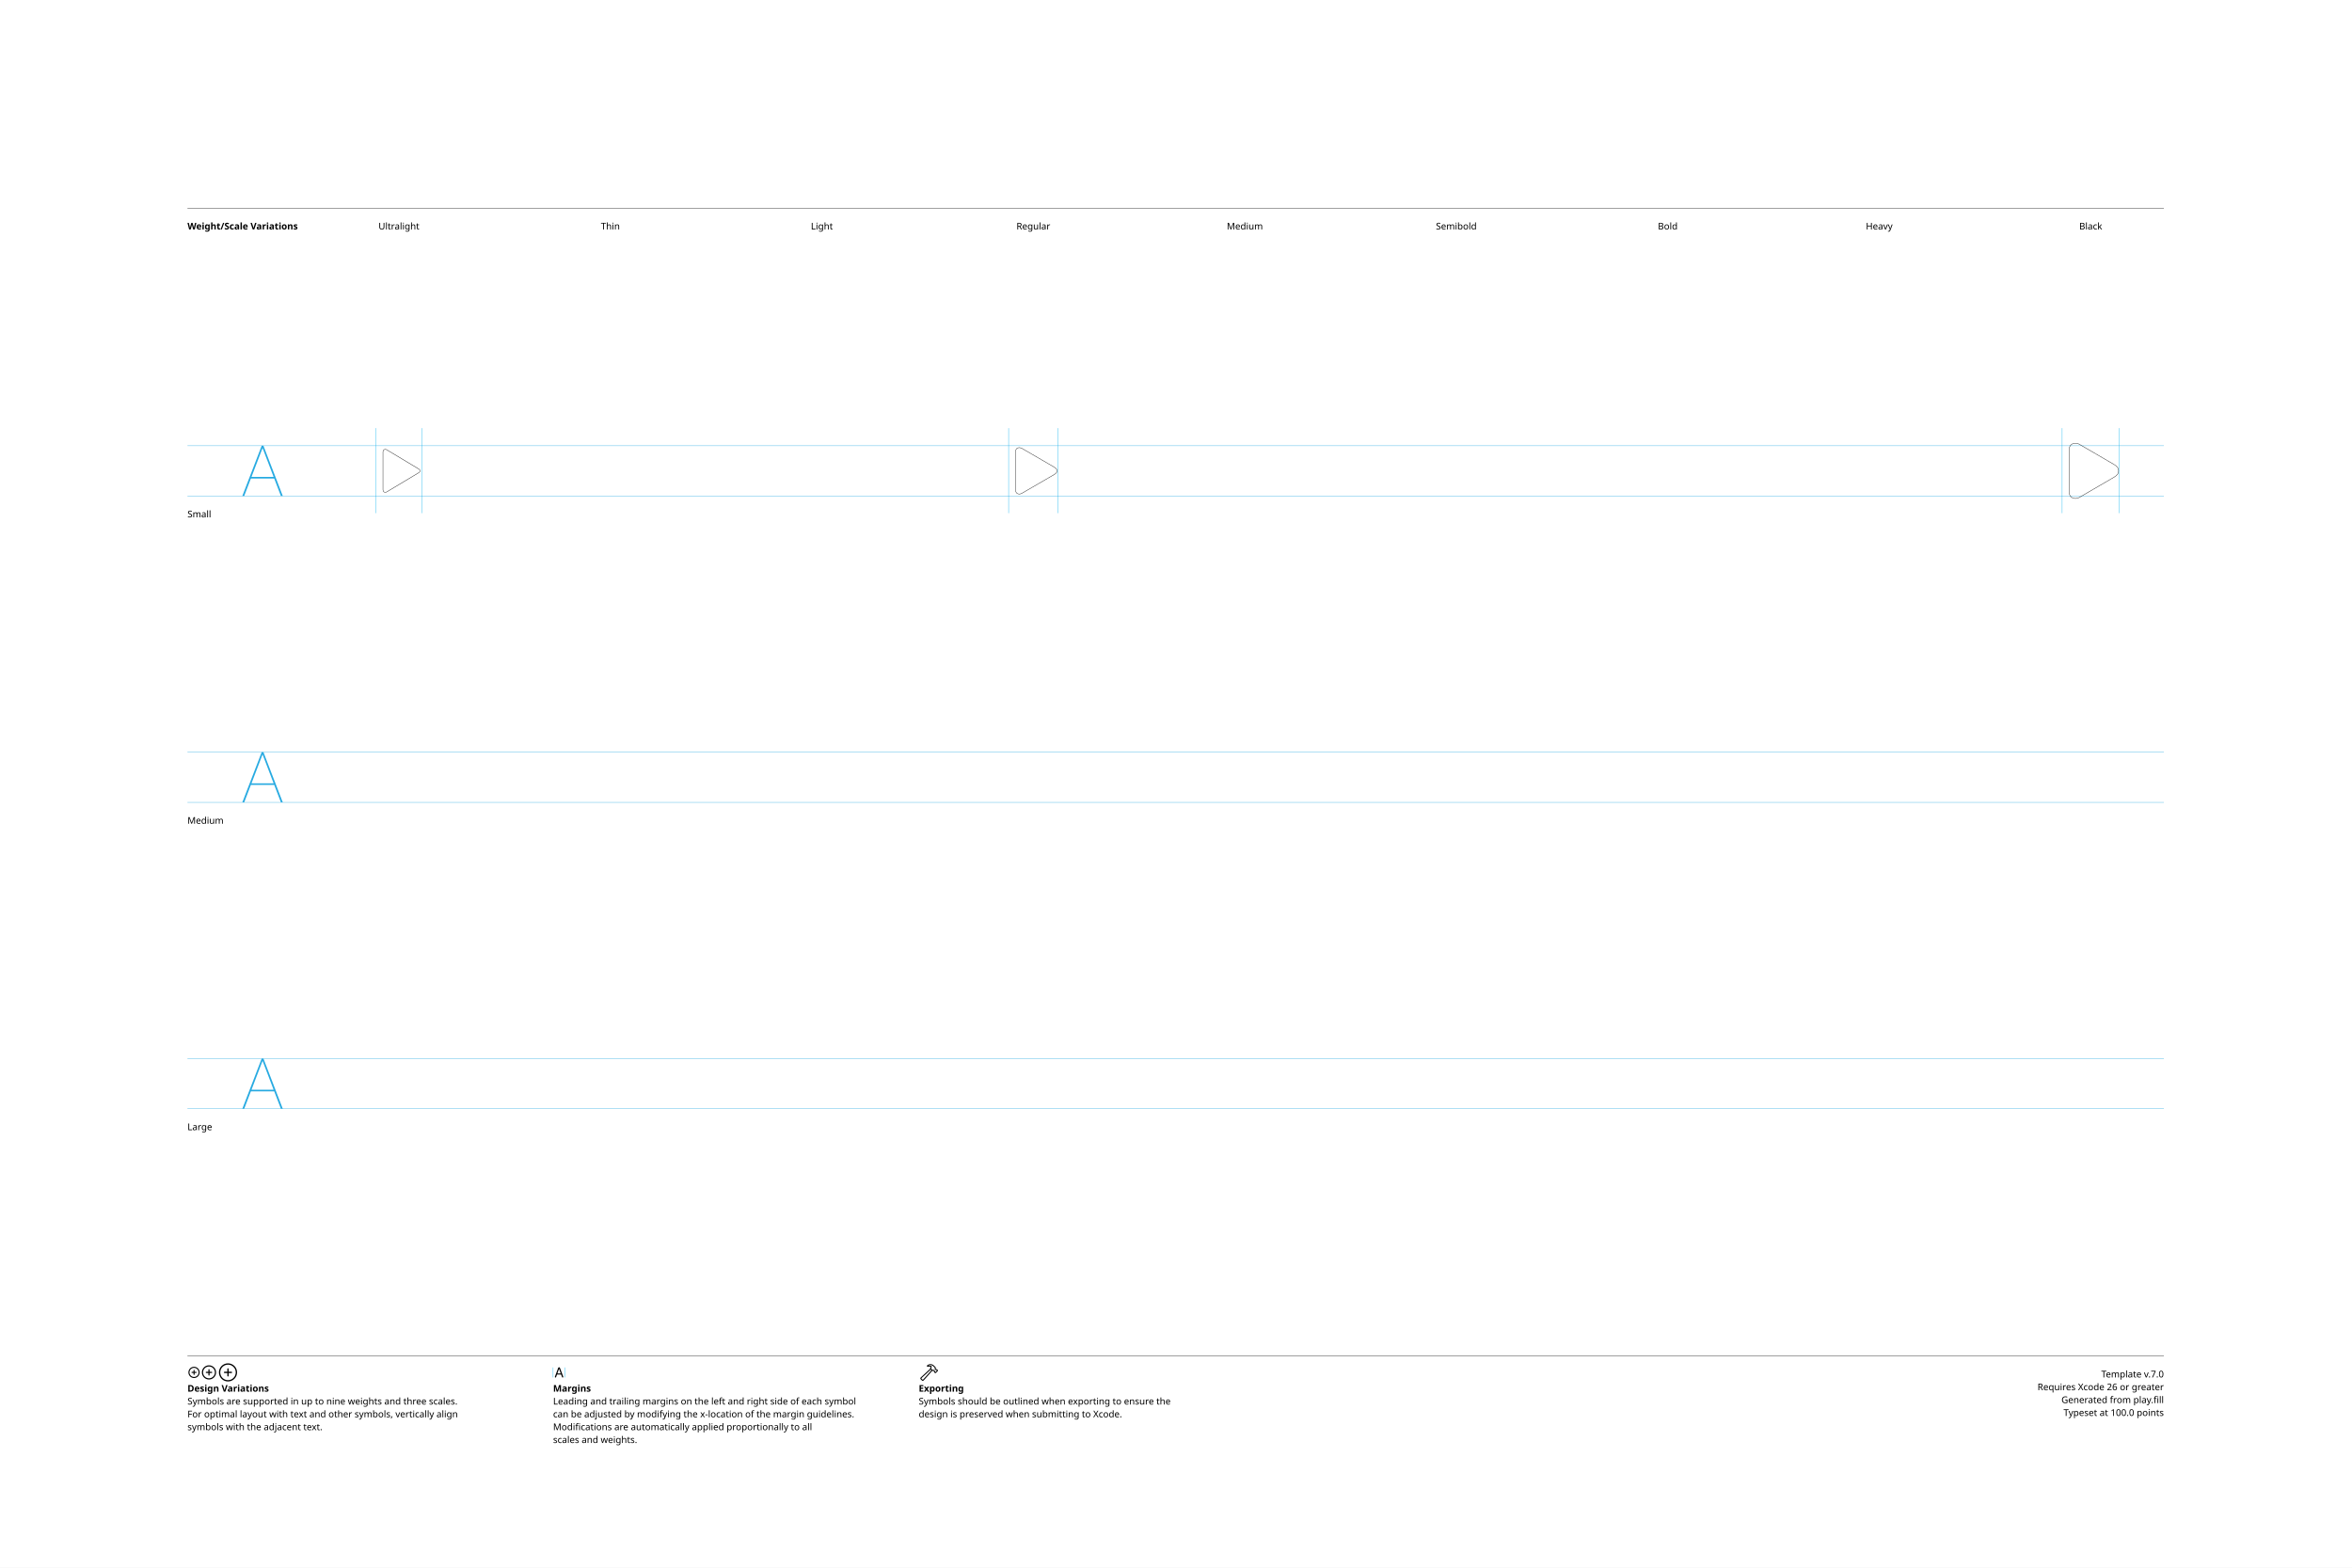
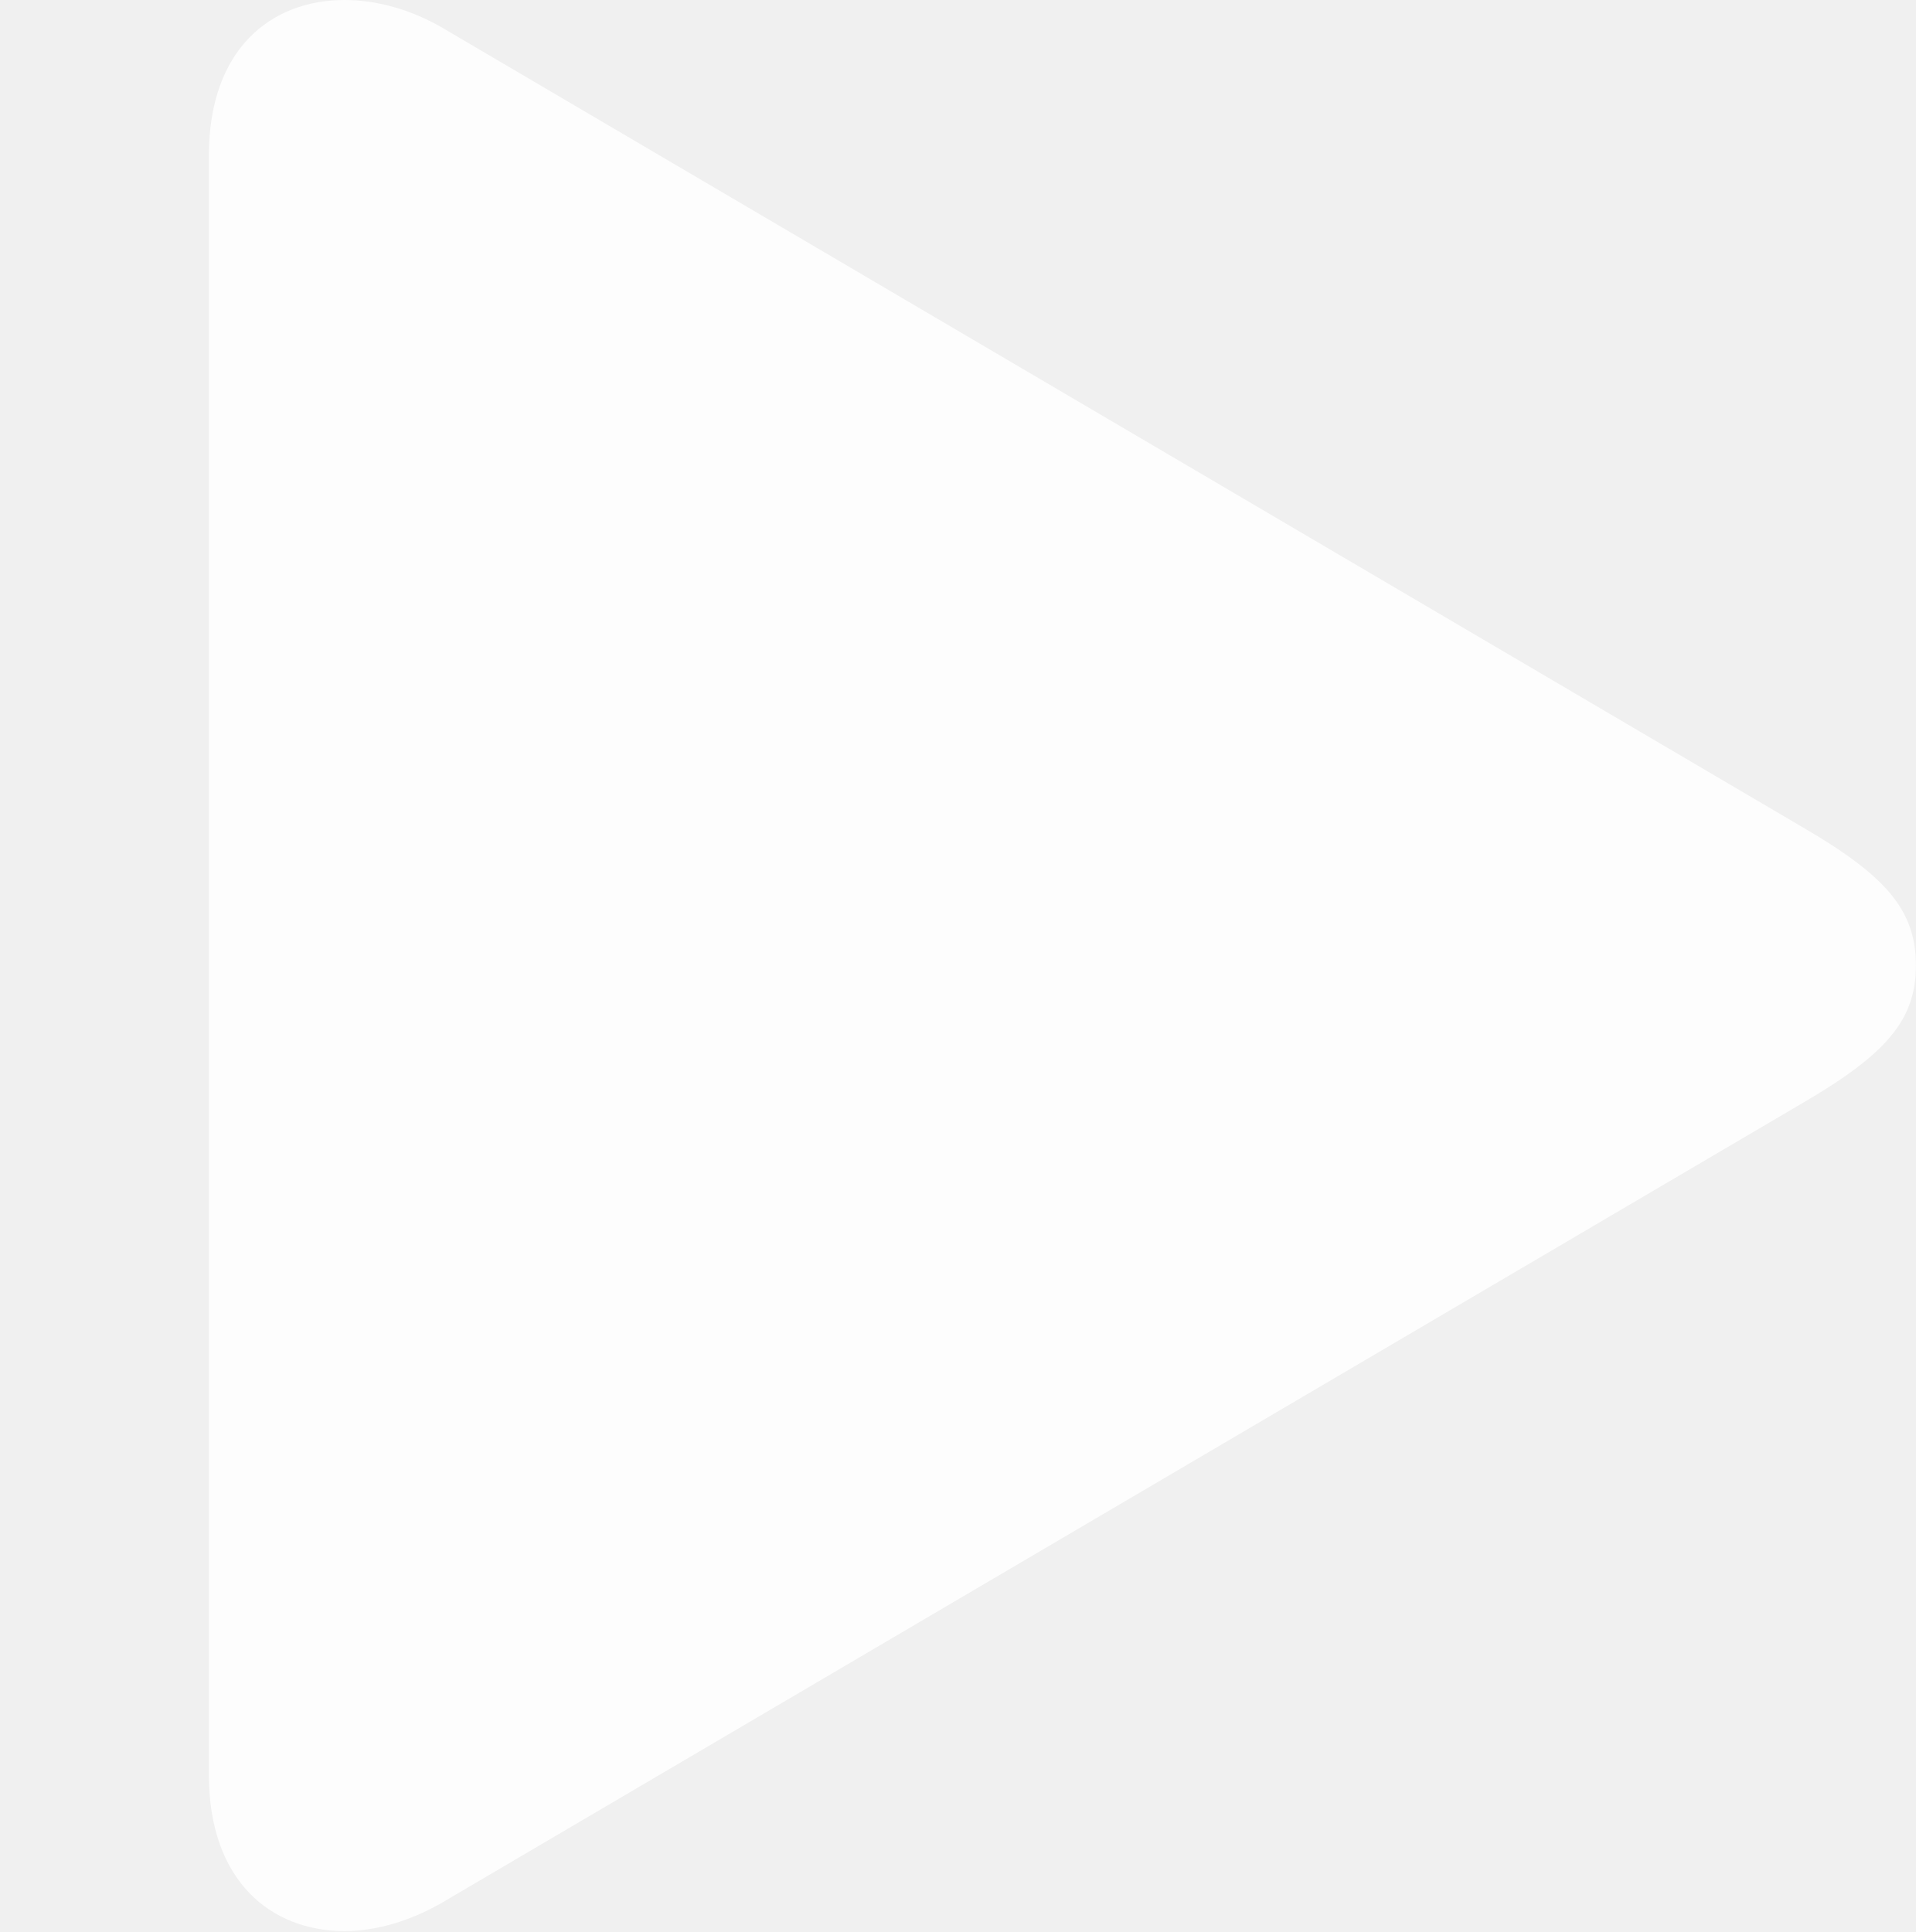
- <svg xmlns="http://www.w3.org/2000/svg" version="1.1" viewBox="0 0 3300 2200">
-   <style>.defaults {-sfsymbols-variable-value-mode:color;-sfsymbols-draw-reverses-motion-groups:true}
- 
- .monochrome-0 {-sfsymbols-motion-group:0;-sfsymbols-layer-tags:play.fill}
- 
- .multicolor-0:tintColor {-sfsymbols-motion-group:0;-sfsymbols-layer-tags:play.fill}
- 
- .hierarchical-0:primary {-sfsymbols-motion-group:0;-sfsymbols-layer-tags:play.fill}
- 
- .SFSymbolsPreviewWireframe {fill:none;opacity:1.0;stroke:black;stroke-width:0.5}
- </style>
-   <g id="Notes">
-     <rect height="2200" id="artboard" style="fill:white;opacity:1" width="3300" x="0" y="0" />
-     <line style="fill:none;stroke:black;opacity:1;stroke-width:0.5;" x1="263" x2="3036" y1="292" y2="292" />
-     <text style="stroke:none;fill:black;font-family:sans-serif;font-size:13;font-weight:bold;" transform="matrix(1 0 0 1 263 322)">Weight/Scale Variations</text>
-     <text style="stroke:none;fill:black;font-family:sans-serif;font-size:13;text-anchor:middle;" transform="matrix(1 0 0 1 559.711 322)">Ultralight</text>
-     <text style="stroke:none;fill:black;font-family:sans-serif;font-size:13;text-anchor:middle;" transform="matrix(1 0 0 1 856.422 322)">Thin</text>
-     <text style="stroke:none;fill:black;font-family:sans-serif;font-size:13;text-anchor:middle;" transform="matrix(1 0 0 1 1153.13 322)">Light</text>
-     <text style="stroke:none;fill:black;font-family:sans-serif;font-size:13;text-anchor:middle;" transform="matrix(1 0 0 1 1449.84 322)">Regular</text>
-     <text style="stroke:none;fill:black;font-family:sans-serif;font-size:13;text-anchor:middle;" transform="matrix(1 0 0 1 1746.56 322)">Medium</text>
-     <text style="stroke:none;fill:black;font-family:sans-serif;font-size:13;text-anchor:middle;" transform="matrix(1 0 0 1 2043.27 322)">Semibold</text>
-     <text style="stroke:none;fill:black;font-family:sans-serif;font-size:13;text-anchor:middle;" transform="matrix(1 0 0 1 2339.98 322)">Bold</text>
-     <text style="stroke:none;fill:black;font-family:sans-serif;font-size:13;text-anchor:middle;" transform="matrix(1 0 0 1 2636.69 322)">Heavy</text>
-     <text style="stroke:none;fill:black;font-family:sans-serif;font-size:13;text-anchor:middle;" transform="matrix(1 0 0 1 2933.4 322)">Black</text>
-     <line style="fill:none;stroke:black;opacity:1;stroke-width:0.5;" x1="263" x2="3036" y1="1903" y2="1903" />
-     <g transform="matrix(0.2 0 0 0.2 263 1933)">
-       <path d="m46.24 4.15c21.777 0 39.453-17.627 39.453-39.404s-17.676-39.404-39.453-39.404c-21.729 0-39.404 17.627-39.404 39.404s17.676 39.404 39.404 39.404Zm0-7.422c-17.676 0-31.934-14.307-31.934-31.982s14.258-31.982 31.934-31.982 31.982 14.307 31.982 31.982-14.307 31.982-31.982 31.982Zm3.613-17.773v-28.467c0-2.246-1.465-3.76-3.711-3.76-2.148 0-3.613 1.514-3.613 3.76v28.467c0 2.197 1.465 3.711 3.613 3.711 2.246 0 3.711-1.514 3.711-3.711Zm-17.822-10.596h28.418c2.197 0 3.711-1.465 3.711-3.613 0-2.197-1.514-3.711-3.711-3.711h-28.418c-2.246 0-3.76 1.514-3.76 3.711 0 2.148 1.514 3.613 3.76 3.613Z" />
-     </g>
-     <g transform="matrix(0.2 0 0 0.2 281.506 1933)">
-       <path d="m58.545 14.551c27.49 0 49.805-22.314 49.805-49.805s-22.314-49.805-49.805-49.805-49.805 22.314-49.805 49.805 22.314 49.805 49.805 49.805Zm0-8.301c-22.949 0-41.504-18.555-41.504-41.504s18.555-41.504 41.504-41.504 41.504 18.555 41.504 41.504-18.555 41.504-41.504 41.504Zm4.053-23.096v-36.914c0-2.49-1.709-4.199-4.15-4.199-2.393 0-4.053 1.709-4.053 4.199v36.914c0 2.441 1.66 4.15 4.053 4.15 2.441 0 4.15-1.66 4.15-4.15Zm-22.559-14.404h36.963c2.441 0 4.15-1.611 4.15-4.004 0-2.441-1.709-4.15-4.15-4.15h-36.963c-2.49 0-4.15 1.709-4.15 4.15 0 2.393 1.66 4.004 4.15 4.004Z" />
-     </g>
-     <g transform="matrix(0.2 0 0 0.2 304.924 1933)">
-       <path d="m74.853 28.32c35.107 0 63.623-28.467 63.623-63.574s-28.516-63.623-63.623-63.623-63.574 28.516-63.574 63.623 28.467 63.574 63.574 63.574Zm0-9.082c-30.127 0-54.492-24.365-54.492-54.492s24.365-54.492 54.492-54.492 54.492 24.365 54.492 54.492-24.365 54.492-54.492 54.492Zm4.443-30.322v-48.486c0-2.734-1.855-4.639-4.541-4.639-2.588 0-4.443 1.904-4.443 4.639v48.486c0 2.686 1.855 4.59 4.443 4.59 2.686 0 4.541-1.855 4.541-4.59Zm-28.711-19.775h48.486c2.686 0 4.59-1.807 4.59-4.395 0-2.734-1.855-4.59-4.59-4.59h-48.486c-2.734 0-4.59 1.855-4.59 4.59 0 2.588 1.855 4.395 4.59 4.395Z" />
-     </g>
-     <text style="stroke:none;fill:black;font-family:sans-serif;font-size:13;font-weight:bold;" transform="matrix(1 0 0 1 263 1953)">Design Variations</text>
-     <text style="stroke:none;fill:black;font-family:sans-serif;font-size:13;" transform="matrix(1 0 0 1 263 1971)">Symbols are supported in up to nine weights and three scales.</text>
-     <text style="stroke:none;fill:black;font-family:sans-serif;font-size:13;" transform="matrix(1 0 0 1 263 1989)">For optimal layout with text and other symbols, vertically align</text>
-     <text style="stroke:none;fill:black;font-family:sans-serif;font-size:13;" transform="matrix(1 0 0 1 263 2007)">symbols with the adjacent text.</text>
-     <line style="fill:none;stroke:#00AEEF;stroke-width:0.5;opacity:1.0;" x1="776" x2="776" y1="1919" y2="1933" />
-     <g transform="matrix(0.2 0 0 0.2 776 1933)">
-       <path d="m16.553 0.781c2.588 0 3.857-0.977 4.785-3.711l20.557-57.52h0.244l20.605 57.52c0.928 2.734 2.197 3.711 4.736 3.711 2.588 0 4.248-1.562 4.248-4.004 0-0.83-0.146-1.611-0.537-2.637l-22.9-60.986c-1.123-2.979-3.125-4.492-6.25-4.492-3.027 0-5.078 1.465-6.152 4.443l-22.9 61.084c-0.391 1.025-0.537 1.807-0.537 2.637 0 2.441 1.562 3.955 4.102 3.955Zm10.205-20.947h30.664c2.002 0 3.662-1.66 3.662-3.662 0-2.051-1.66-3.662-3.662-3.662h-30.664c-2.002 0-3.662 1.611-3.662 3.662 0 2.002 1.66 3.662 3.662 3.662Z" />
-     </g>
-     <line style="fill:none;stroke:#00AEEF;stroke-width:0.5;opacity:1.0;" x1="792.836" x2="792.836" y1="1919" y2="1933" />
-     <text style="stroke:none;fill:black;font-family:sans-serif;font-size:13;font-weight:bold;" transform="matrix(1 0 0 1 776 1953)">Margins</text>
-     <text style="stroke:none;fill:black;font-family:sans-serif;font-size:13;" transform="matrix(1 0 0 1 776 1971)">Leading and trailing margins on the left and right side of each symbol</text>
-     <text style="stroke:none;fill:black;font-family:sans-serif;font-size:13;" transform="matrix(1 0 0 1 776 1989)">can be adjusted by modifying the x-location of the margin guidelines.</text>
-     <text style="stroke:none;fill:black;font-family:sans-serif;font-size:13;" transform="matrix(1 0 0 1 776 2007)">Modifications are automatically applied proportionally to all</text>
-     <text style="stroke:none;fill:black;font-family:sans-serif;font-size:13;" transform="matrix(1 0 0 1 776 2025)">scales and weights.</text>
-     <g transform="matrix(0.2 0 0 0.2 1289 1933)">
-       <path d="m14.209 13.135 7.861 7.861c4.297 4.395 9.326 4.102 13.867-1.025l60.693-68.213-4.883-4.883-60.254 67.676c-1.807 1.953-3.467 2.441-5.811 0.098l-5.176-5.127c-2.295-2.295-1.807-3.955 0.195-5.811l67.481-62.158-4.883-4.834-68.066 62.598c-4.98 4.59-5.322 9.473-1.025 13.818Zm44.873-97.461c-2.051 2.002-2.246 4.883-1.074 6.787 1.123 1.807 3.467 3.027 6.592 2.246 5.859-1.66 12.598-2.393 18.896 0.928l-2.686 7.129c-1.611 4.004-0.732 6.885 1.709 9.424l10.254 10.303c2.344 2.393 4.541 2.441 7.08 1.953l4.443-0.732 2.588 2.539-0.195 2.246c-0.098 2.295 0.537 4.297 2.783 6.494l3.369 3.32c2.295 2.295 5.518 2.49 7.812 0.195l12.988-13.037c2.295-2.344 2.148-5.371-0.195-7.666l-3.418-3.418c-2.197-2.197-4.053-3.027-6.348-2.881l-2.344 0.244-2.441-2.441 1.025-4.688c0.635-2.734-0.244-4.98-2.881-7.617l-11.279-11.182c-12.94-12.842-35.596-11.035-46.68-0.146Zm7.08 2.051c8.789-6.396 25.977-5.664 33.691 1.953l12.305 12.207c1.025 1.025 1.221 1.807 0.928 3.32l-1.465 6.641 6.738 6.689 4.395-0.244c1.123-0.049 1.514 0.049 2.344 0.879l2.539 2.49-10.84 10.84-2.49-2.49c-0.83-0.879-0.977-1.221-0.928-2.393l0.293-4.346-6.689-6.738-6.836 1.172c-1.416 0.293-2.051 0.195-3.174-0.879l-8.936-8.887c-1.074-1.025-1.172-1.709-0.488-3.369l4.59-11.475c-6.104-6.348-17.041-7.52-25.586-4.59-0.684 0.244-0.928-0.391-0.391-0.781Z" />
-     </g>
-     <text style="stroke:none;fill:black;font-family:sans-serif;font-size:13;font-weight:bold;" transform="matrix(1 0 0 1 1289 1953)">Exporting</text>
-     <text style="stroke:none;fill:black;font-family:sans-serif;font-size:13;" transform="matrix(1 0 0 1 1289 1971)">Symbols should be outlined when exporting to ensure the</text>
-     <text style="stroke:none;fill:black;font-family:sans-serif;font-size:13;" transform="matrix(1 0 0 1 1289 1989)">design is preserved when submitting to Xcode.</text>
-     <text id="template-version" style="stroke:none;fill:black;font-family:sans-serif;font-size:13;text-anchor:end;" transform="matrix(1 0 0 1 3036 1933)">Template v.7.0</text>
-     <text style="stroke:none;fill:black;font-family:sans-serif;font-size:13;text-anchor:end;" transform="matrix(1 0 0 1 3036 1951)">Requires Xcode 26 or greater</text>
-     <text id="descriptive-name" style="stroke:none;fill:black;font-family:sans-serif;font-size:13;text-anchor:end;" transform="matrix(1 0 0 1 3036 1969)">Generated from play.fill</text>
-     <text style="stroke:none;fill:black;font-family:sans-serif;font-size:13;text-anchor:end;" transform="matrix(1 0 0 1 3036 1987)">Typeset at 100.0 points</text>
-     <text style="stroke:none;fill:black;font-family:sans-serif;font-size:13;" transform="matrix(1 0 0 1 263 726)">Small</text>
-     <text style="stroke:none;fill:black;font-family:sans-serif;font-size:13;" transform="matrix(1 0 0 1 263 1156)">Medium</text>
-     <text style="stroke:none;fill:black;font-family:sans-serif;font-size:13;" transform="matrix(1 0 0 1 263 1586)">Large</text>
-   </g>
-   <g id="Guides">
-     <g id="H-reference" style="fill:#27AAE1;stroke:none;" transform="matrix(1 0 0 1 339 696)">
-       <path d="M0.994 0L3.638 0L29.328-67.132L30.03-67.132L30.03-70.459L28.123-70.459ZM11.688-24.48L46.981-24.48L46.231-26.729L12.438-26.729ZM55.12 0L57.764 0L30.638-70.459L29.433-70.459L29.433-67.132Z" />
-     </g>
-     <line id="Baseline-S" style="fill:none;stroke:#27AAE1;opacity:1;stroke-width:0.5;" x1="263" x2="3036" y1="696" y2="696" />
-     <line id="Capline-S" style="fill:none;stroke:#27AAE1;opacity:1;stroke-width:0.5;" x1="263" x2="3036" y1="625.541" y2="625.541" />
-     <g id="H-reference" style="fill:#27AAE1;stroke:none;" transform="matrix(1 0 0 1 339 1126)">
-       <path d="M0.994 0L3.638 0L29.328-67.132L30.03-67.132L30.03-70.459L28.123-70.459ZM11.688-24.48L46.981-24.48L46.231-26.729L12.438-26.729ZM55.12 0L57.764 0L30.638-70.459L29.433-70.459L29.433-67.132Z" />
-     </g>
-     <line id="Baseline-M" style="fill:none;stroke:#27AAE1;opacity:1;stroke-width:0.5;" x1="263" x2="3036" y1="1126" y2="1126" />
-     <line id="Capline-M" style="fill:none;stroke:#27AAE1;opacity:1;stroke-width:0.5;" x1="263" x2="3036" y1="1055.54" y2="1055.54" />
-     <g id="H-reference" style="fill:#27AAE1;stroke:none;" transform="matrix(1 0 0 1 339 1556)">
-       <path d="M0.994 0L3.638 0L29.328-67.132L30.03-67.132L30.03-70.459L28.123-70.459ZM11.688-24.48L46.981-24.48L46.231-26.729L12.438-26.729ZM55.12 0L57.764 0L30.638-70.459L29.433-70.459L29.433-67.132Z" />
-     </g>
-     <line id="Baseline-L" style="fill:none;stroke:#27AAE1;opacity:1;stroke-width:0.5;" x1="263" x2="3036" y1="1556" y2="1556" />
-     <line id="Capline-L" style="fill:none;stroke:#27AAE1;opacity:1;stroke-width:0.5;" x1="263" x2="3036" y1="1485.54" y2="1485.54" />
-     <line id="right-margin-Black-S" style="fill:none;stroke:#00AEEF;stroke-width:0.5;opacity:1.0;" x1="2973.49" x2="2973.49" y1="600.785" y2="720.121" />
-     <line id="left-margin-Black-S" style="fill:none;stroke:#00AEEF;stroke-width:0.5;opacity:1.0;" x1="2893.31" x2="2893.31" y1="600.785" y2="720.121" />
-     <line id="right-margin-Regular-S" style="fill:none;stroke:#00AEEF;stroke-width:0.5;opacity:1.0;" x1="1484.56" x2="1484.56" y1="600.785" y2="720.121" />
-     <line id="left-margin-Regular-S" style="fill:none;stroke:#00AEEF;stroke-width:0.5;opacity:1.0;" x1="1415.13" x2="1415.13" y1="600.785" y2="720.121" />
-     <line id="right-margin-Ultralight-S" style="fill:none;stroke:#00AEEF;stroke-width:0.5;opacity:1.0;" x1="591.885" x2="591.885" y1="600.785" y2="720.121" />
-     <line id="left-margin-Ultralight-S" style="fill:none;stroke:#00AEEF;stroke-width:0.5;opacity:1.0;" x1="527.537" x2="527.537" y1="600.785" y2="720.121" />
-   </g>
-   <g id="Symbols">
-     <g id="Black-S" transform="matrix(1 0 0 1 2893.31 696)">
-       <path class="monochrome-0 multicolor-0:tintColor hierarchical-0:primary SFSymbolsPreviewWireframe" d="M9.766-5.908C9.766 0.244 13.721 3.516 18.457 3.516C20.41 3.516 22.51 2.979 24.512 1.807L72.803-26.318C76.66-28.564 79.199-31.201 79.199-35.254C79.199-39.307 76.66-41.943 72.803-44.19L24.512-72.314C22.51-73.486 20.41-74.023 18.457-74.023C13.721-74.023 9.766-70.752 9.766-64.6Z" />
-     </g>
-     <g id="Regular-S" transform="matrix(1 0 0 1 1415.13 696)">
-       <path class="monochrome-0 multicolor-0:tintColor hierarchical-0:primary SFSymbolsPreviewWireframe" d="M9.766-8.691C9.766-4.639 12.06-2.686 14.893-2.686C16.113-2.686 17.432-3.076 18.701-3.76L63.281-29.639C66.846-31.738 68.018-33.057 68.018-35.254C68.018-37.451 66.846-38.77 63.281-40.869L18.701-66.748C17.432-67.432 16.113-67.822 14.893-67.822C12.06-67.822 9.766-65.869 9.766-61.816Z" />
-     </g>
-     <g id="Ultralight-S" transform="matrix(1 0 0 1 527.537 696)">
-       <path class="monochrome-0 multicolor-0:tintColor hierarchical-0:primary SFSymbolsPreviewWireframe" d="M9.766-8.737C9.766-6.183 11.379-5.138 13.031-5.138C13.752-5.138 14.525-5.347 15.114-5.712L59.694-32.454C61.079-33.282 61.842-34.01 61.842-35.254C61.842-36.498 61.079-37.226 59.694-38.054L15.114-64.795C14.525-65.161 13.752-65.37 13.031-65.37C11.379-65.37 9.766-64.325 9.766-61.771Z" />
-     </g>
+ <svg xmlns="http://www.w3.org/2000/svg" version="1.1" viewBox="0 0 20.693 20.869">
+   <g>
+     <rect height="20.869" opacity="0" width="20.693" x="0" y="0" />
+     <path d="M2.256 19.17C2.256 20.322 2.93 20.859 3.721 20.859C4.062 20.859 4.424 20.752 4.766 20.557L19.453 11.924C20.361 11.396 20.693 11.025 20.693 10.43C20.693 9.824 20.361 9.453 19.453 8.926L4.766 0.293C4.424 0.098 4.062 0 3.721 0C2.93 0 2.256 0.527 2.256 1.68Z" fill="white" fill-opacity="0.85" />
  </g>
</svg>
